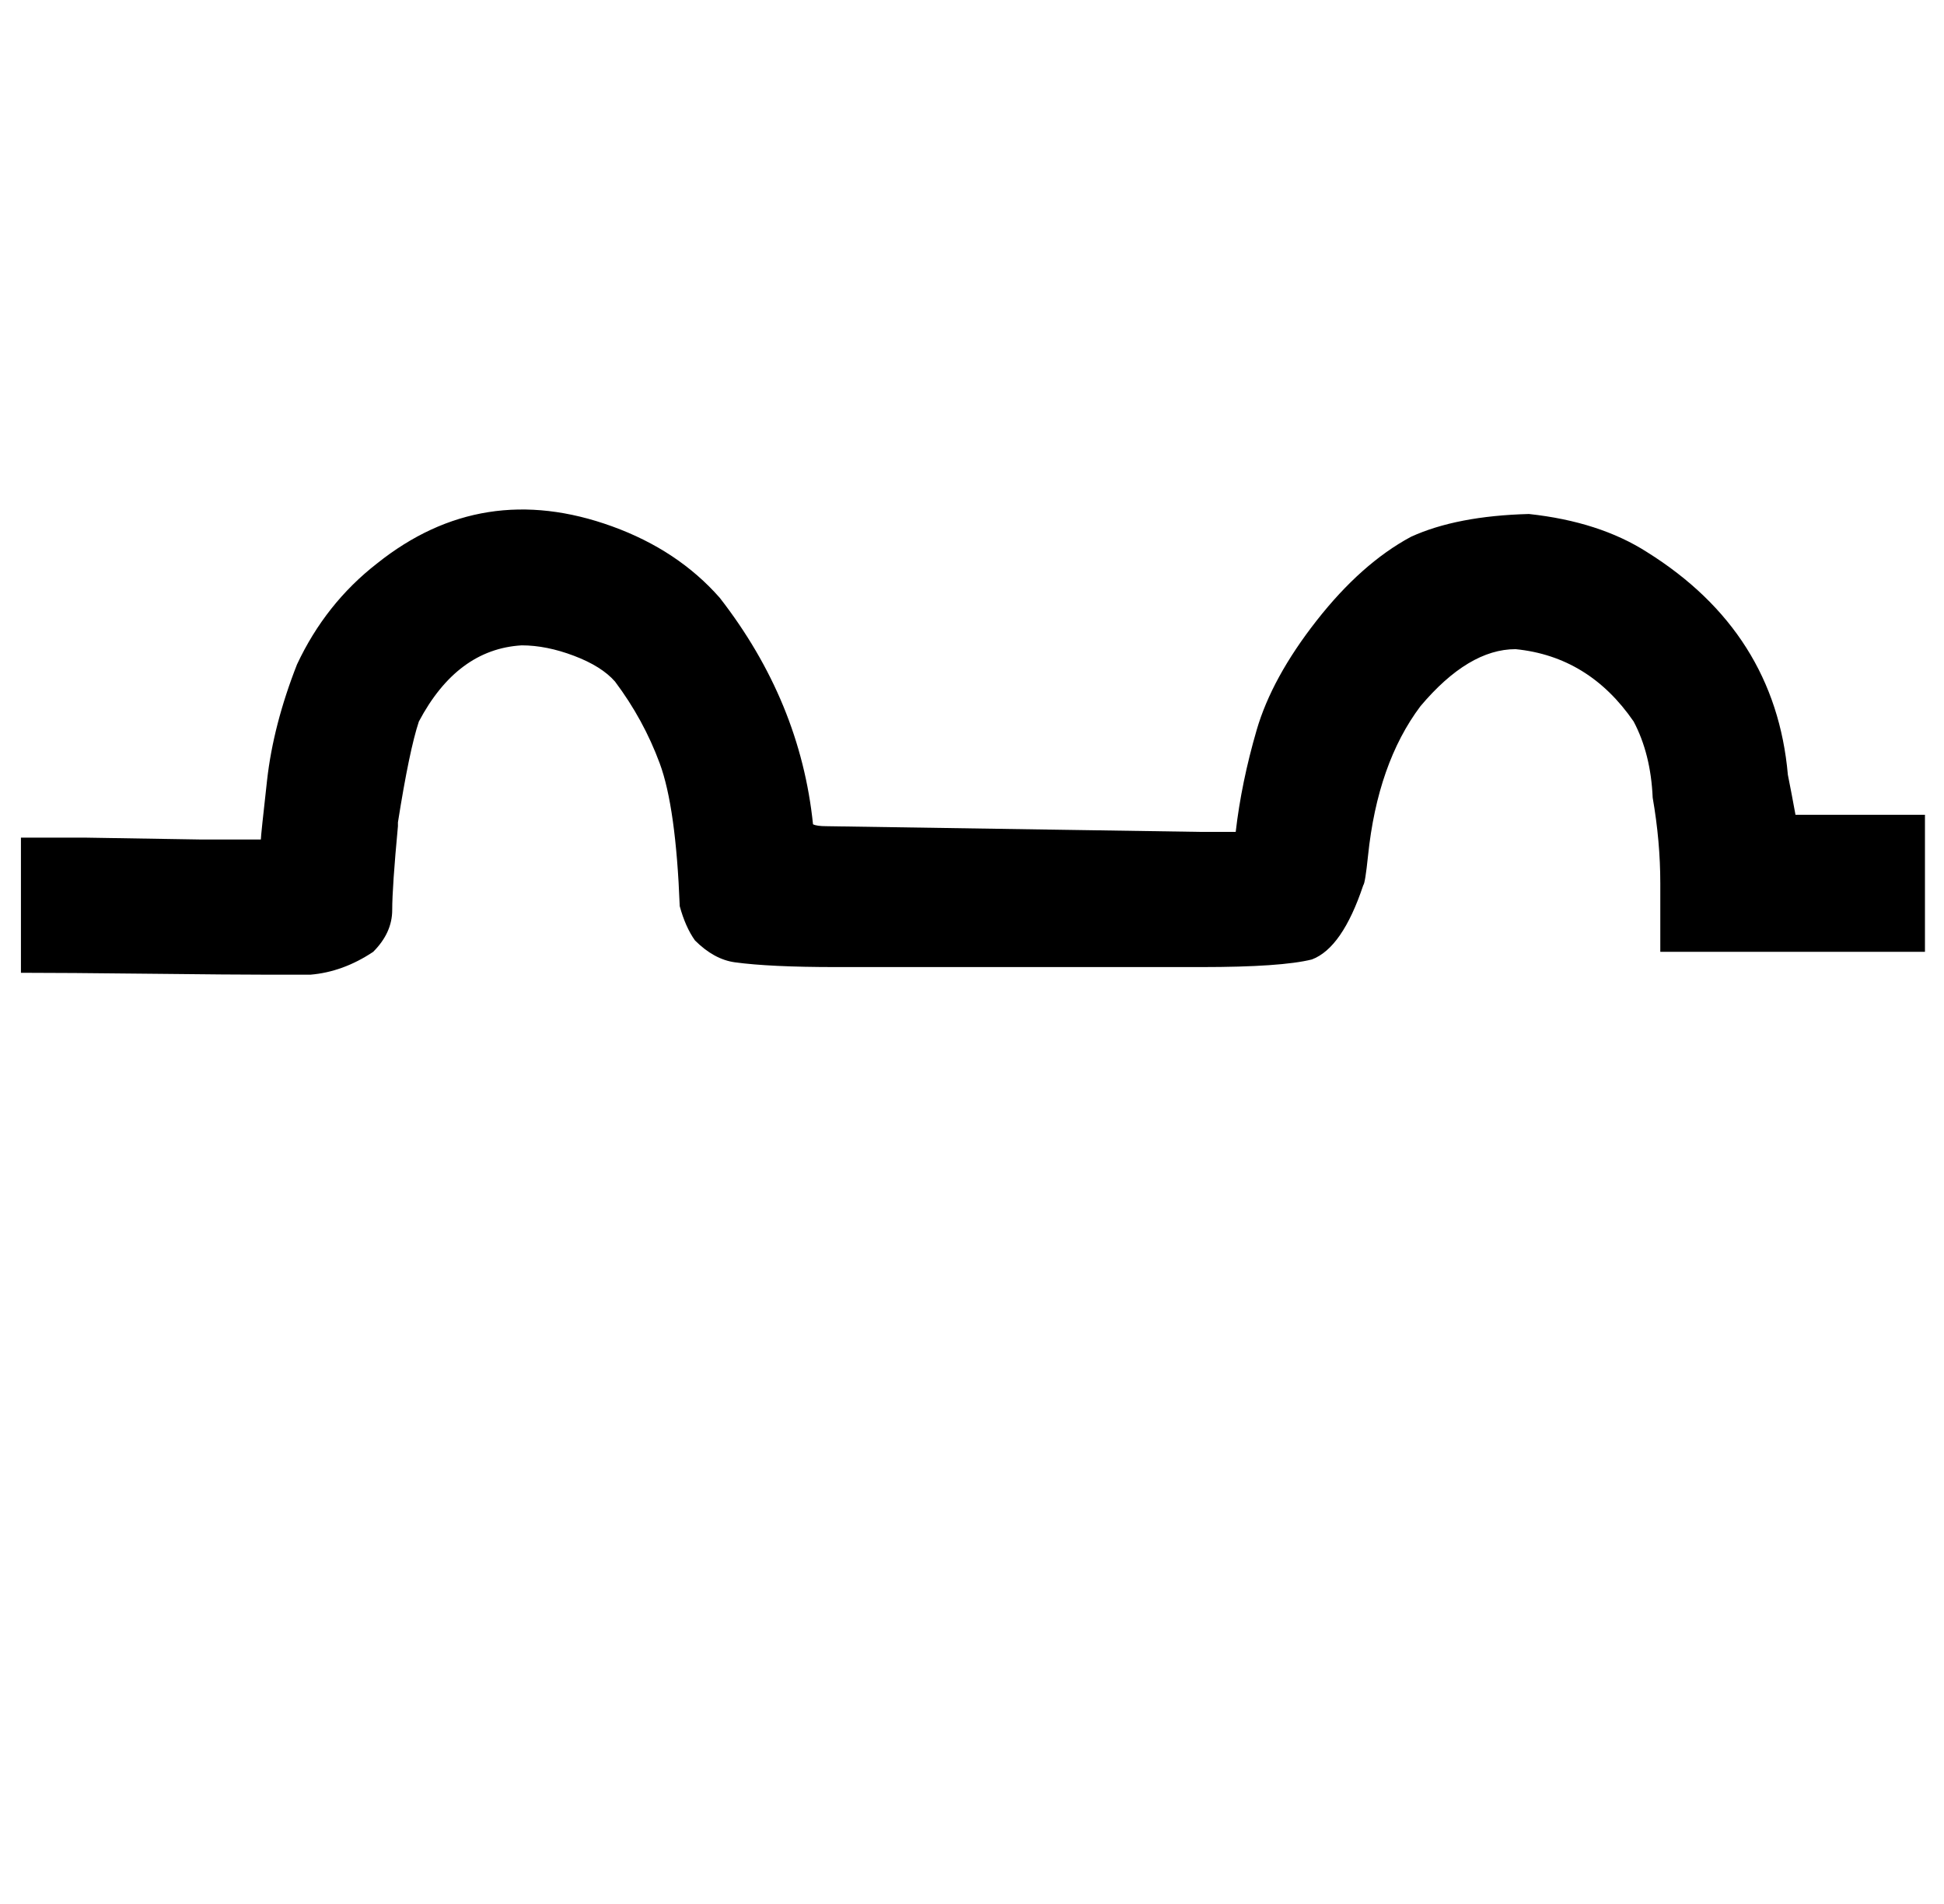
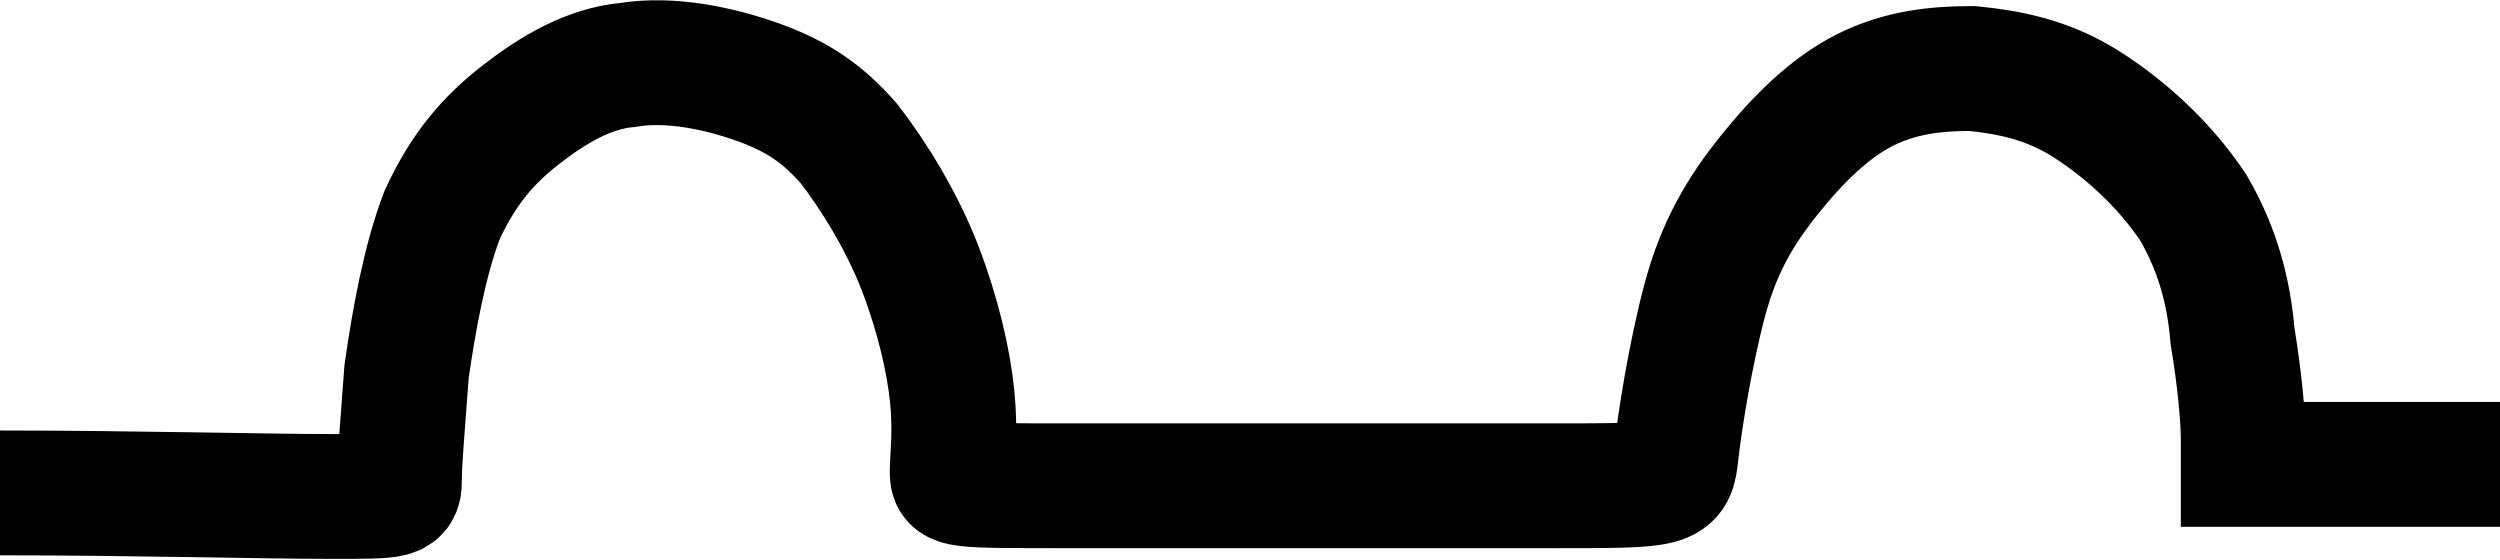
- <svg xmlns="http://www.w3.org/2000/svg" version="1.1" viewBox="-11 0 1021 1000">
-   <path fill="currentColor" d="M95 441h31c0 -1.333 1.089 -11.711 3.267 -31.134c2.178 -19.422 7.422 -39.711 15.733 -60.866c10 -21.333 24 -39 42 -53c36.85 -29.48 78.017 -35.98 123.5 -19.5c23 8.333 41.833 20.833 56.5 37.5 c28.212 36.273 44.545 75.939 48.999 119c1.333 0.667 3.666 1 6.999 1l197 3h18c2 -17.333 5.667 -35.166 11 -53.499s15.833 -37.5 31.5 -57.5s32.167 -34.667 49.5 -44c16 -7.333 36.667 -11.333 62 -12c24.667 2.667 45.334 9.334 62.001 20.001 c44.929 28.081 69.596 67.081 74.001 117c1.333 6.667 2.666 13.667 3.999 21h68v72h-139v-36c0 -14.667 -1.333 -29.667 -4 -45c-0.667 -15.333 -4 -28.666 -10 -39.999c-15.651 -22.765 -36.318 -35.432 -62.001 -38c-16.491 0 -33.158 10 -50 30 c-14.987 19.982 -24.154 46.149 -27.501 78.5c-1 9.667 -1.833 14.834 -2.5 15.501c-7.333 22 -16.333 35 -27 39c-10.667 2.667 -30 4 -58 4h-192c-23.111 0 -40.778 -0.833 -53 -2.5c-7.333 -1 -14.333 -4.833 -21 -11.5 c-3.333 -4.667 -6 -10.667 -8 -18c-1.333 -34.667 -4.833 -59.667 -10.5 -75s-13.5 -29.666 -23.5 -42.999c-4.667 -5.333 -11.834 -9.833 -21.501 -13.5s-18.834 -5.5 -27.501 -5.5c-22.586 1.329 -40.586 14.662 -54 40c-3.333 10 -7 27.667 -11 53v2 c-2 21.333 -3 36 -3 44s-3.333 15.333 -10 22c-10.571 7.048 -21.571 11.048 -33 12h-22c-12 0 -32.833 -0.167 -62.5 -0.5s-52.167 -0.5 -67.5 -0.5v-71h33.5z" />
+ <svg xmlns="http://www.w3.org/2000/svg" width="7.01mm" height="1.569mm" version="1.1" viewBox="0 0 7.01 1.569" id="svg842">
+   <defs id="defs846" />
+   <g transform="translate(-62.115,-101.9579)" id="g840">
+     <path class="fil2 str1" d="m 62.115,103.34 c 0.37,0 0.74,0.01 0.93,0.01 0.19,0 0.19,0 0.19,-0.05 0,-0.05 0.01,-0.16 0.02,-0.3 0.02,-0.14 0.05,-0.31 0.1,-0.44 0.06,-0.13 0.13,-0.21 0.22,-0.28 0.09,-0.07 0.19,-0.13 0.3,-0.14 0.12,-0.02 0.26,0.01 0.37,0.05 0.11,0.04 0.18,0.09 0.25,0.17 0.07,0.09 0.15,0.22 0.2,0.35 0.05,0.13 0.08,0.26 0.09,0.36 0.01,0.1 0,0.17 0,0.21 0,0.04 0,0.04 0.33,0.04 h 1.35 c 0.34,0 0.34,0 0.35,-0.09 0.01,-0.09 0.04,-0.28 0.08,-0.43 0.04,-0.15 0.1,-0.25 0.18,-0.35 0.08,-0.1 0.17,-0.19 0.27,-0.24 0.1,-0.05 0.2,-0.06 0.3,-0.06 0.1,0.01 0.21,0.03 0.32,0.1 0.11,0.07 0.22,0.17 0.3,0.29 0.07,0.12 0.1,0.24 0.11,0.36 0.02,0.12 0.03,0.23 0.03,0.29 v 0.07 h 0.12 0.6" clip-rule="evenodd" fill="none" image-rendering="optimizeQuality" shape-rendering="geometricPrecision" stroke="#000000" stroke-width="0.5" id="path838" style="stroke-width:0.35;stroke-miterlimit:4;stroke-dasharray:none" />
+   </g>
</svg>
